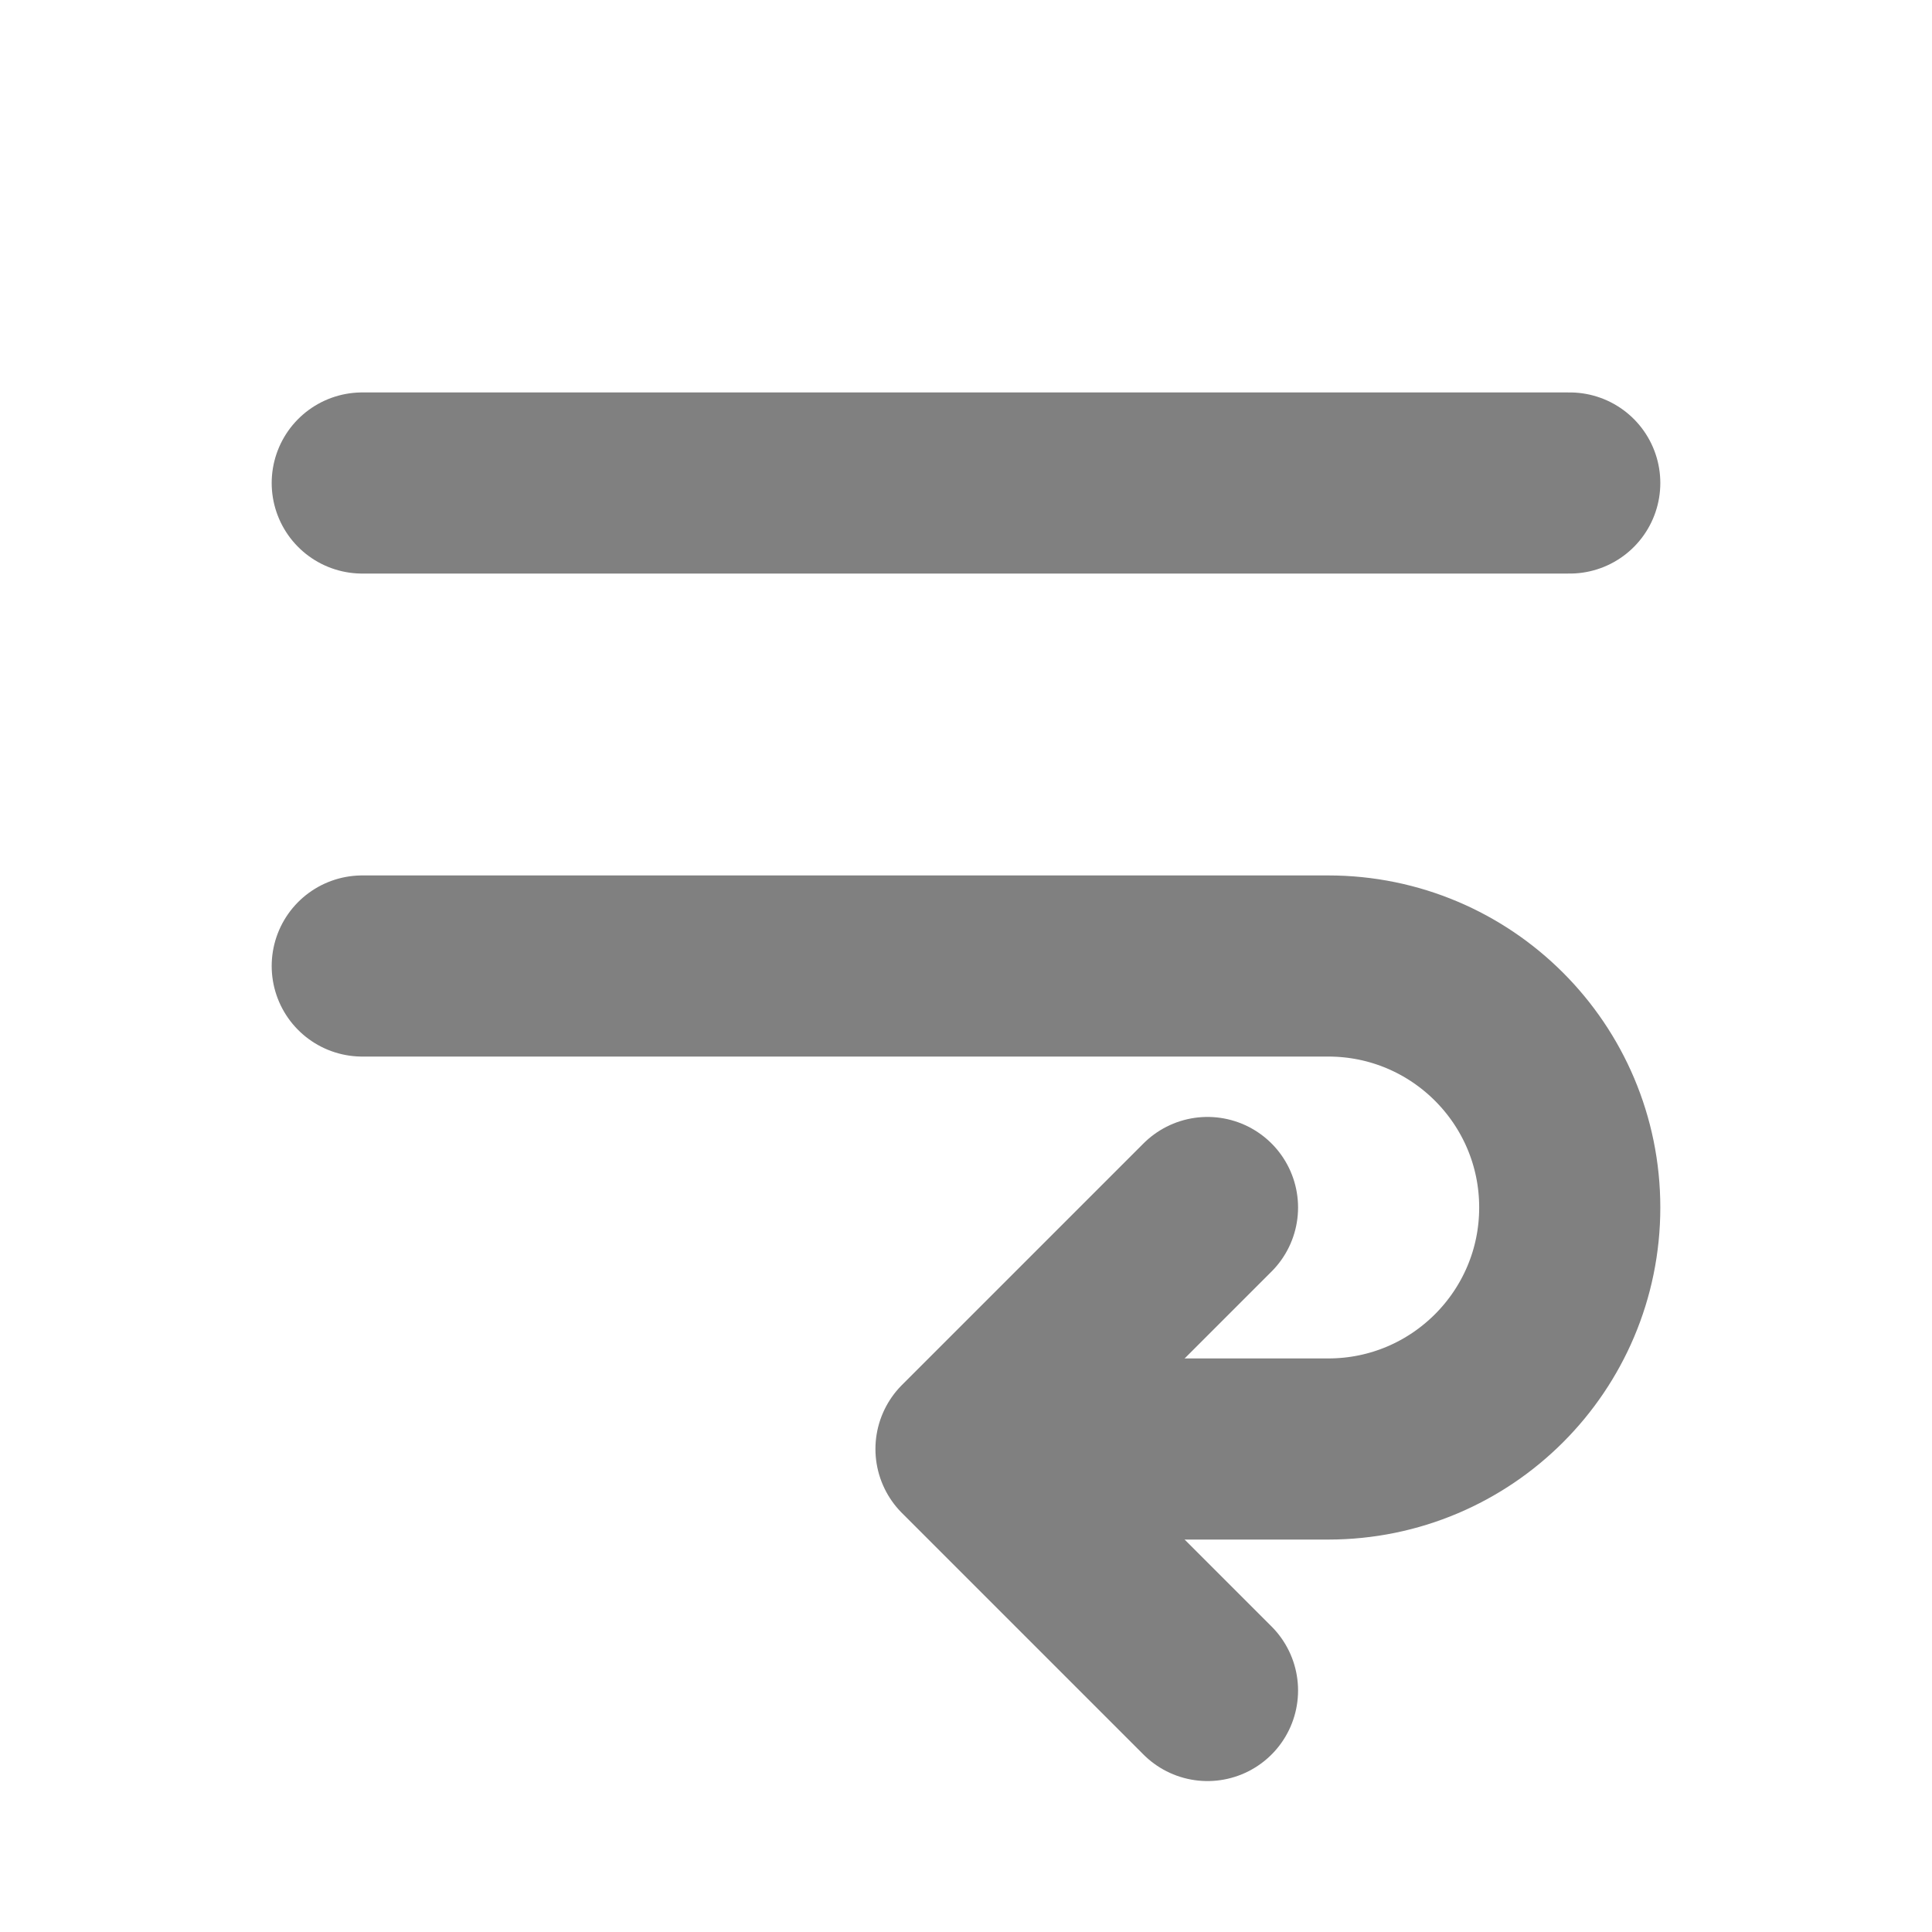
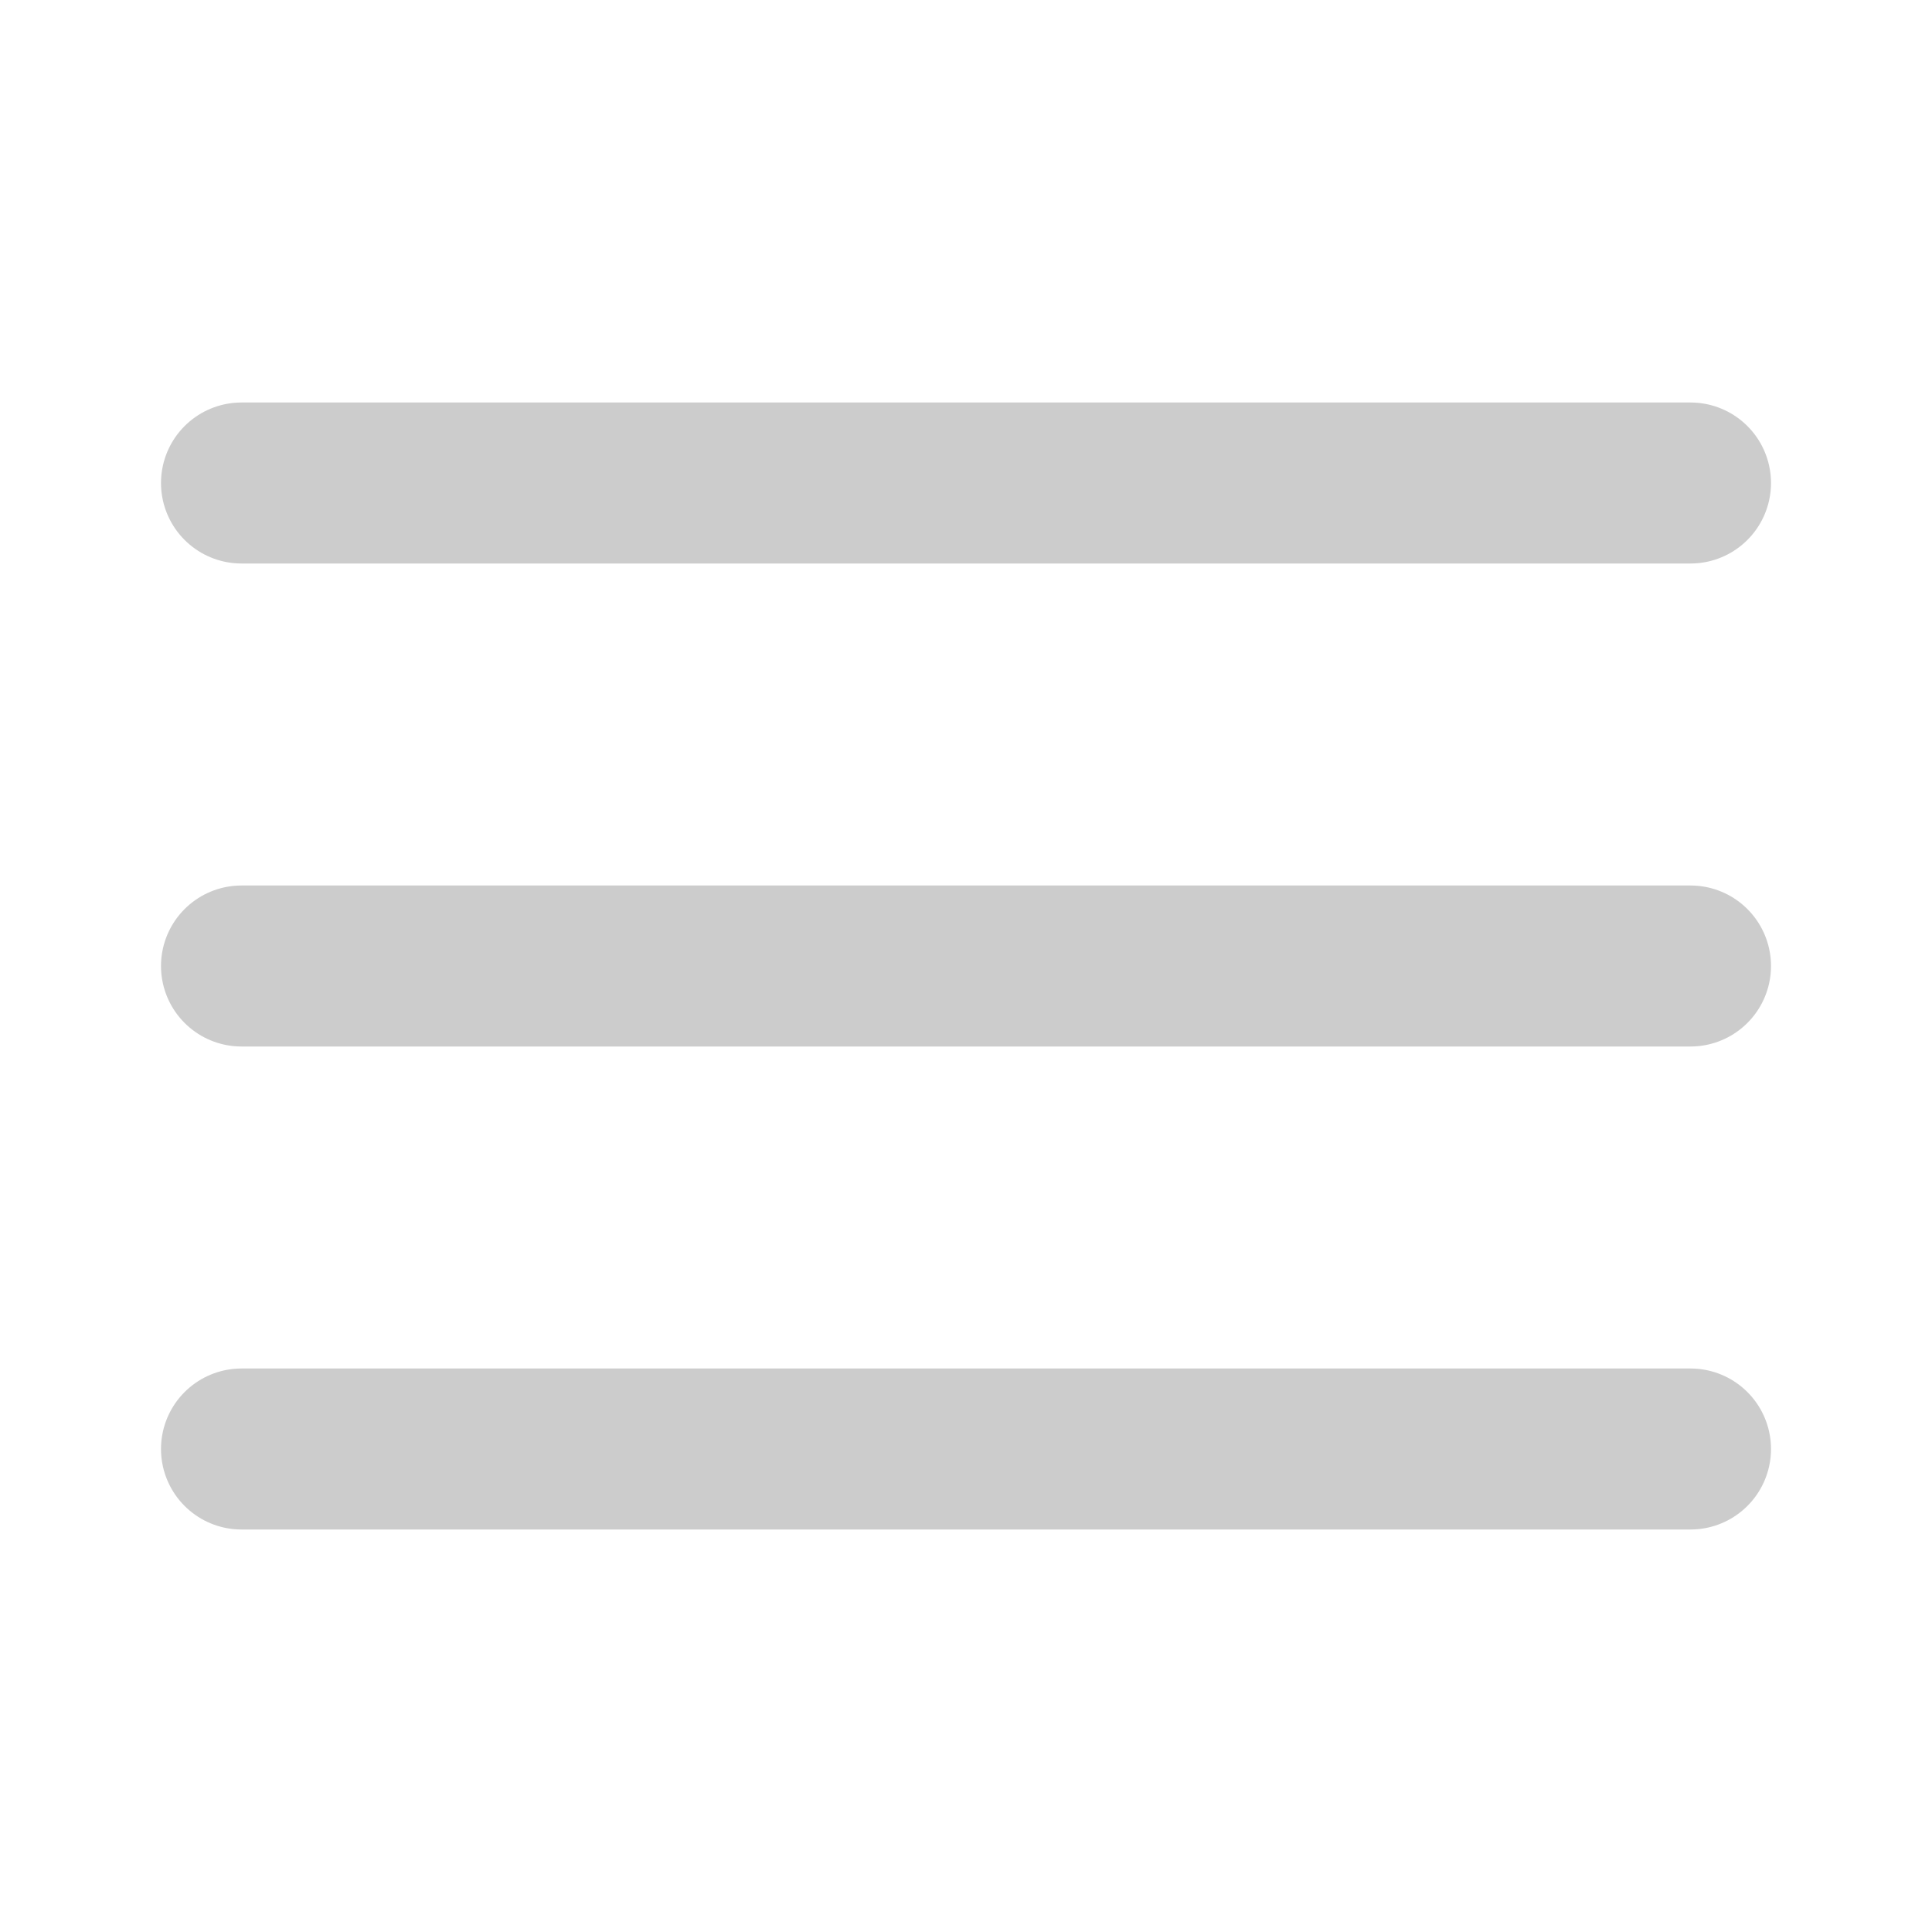
- <svg xmlns="http://www.w3.org/2000/svg" width="16" height="16" viewBox="0 0 16 16" fill="none" stroke="#808080" stroke-width="1.5" stroke-linecap="round" stroke-linejoin="round">
-   <line x1="3" y1="4" x2="13" y2="4" />
-   <path d="M3 8h8a2 2 0 0 1 0 4H9" />
-   <path d="M10 10l-2 2 2 2" />
+ <svg xmlns="http://www.w3.org/2000/svg" width="24" height="24" viewBox="0 0 24 24">
+   <g stroke="#CCCCCC" stroke-width="2" stroke-linecap="round" stroke-linejoin="round" fill="none">
+     <line x1="3" y1="6" x2="21" y2="6" />
+     <line x1="3" y1="12" x2="21" y2="12" />
+     <line x1="3" y1="18" x2="21" y2="18" />
+   </g>
</svg>
